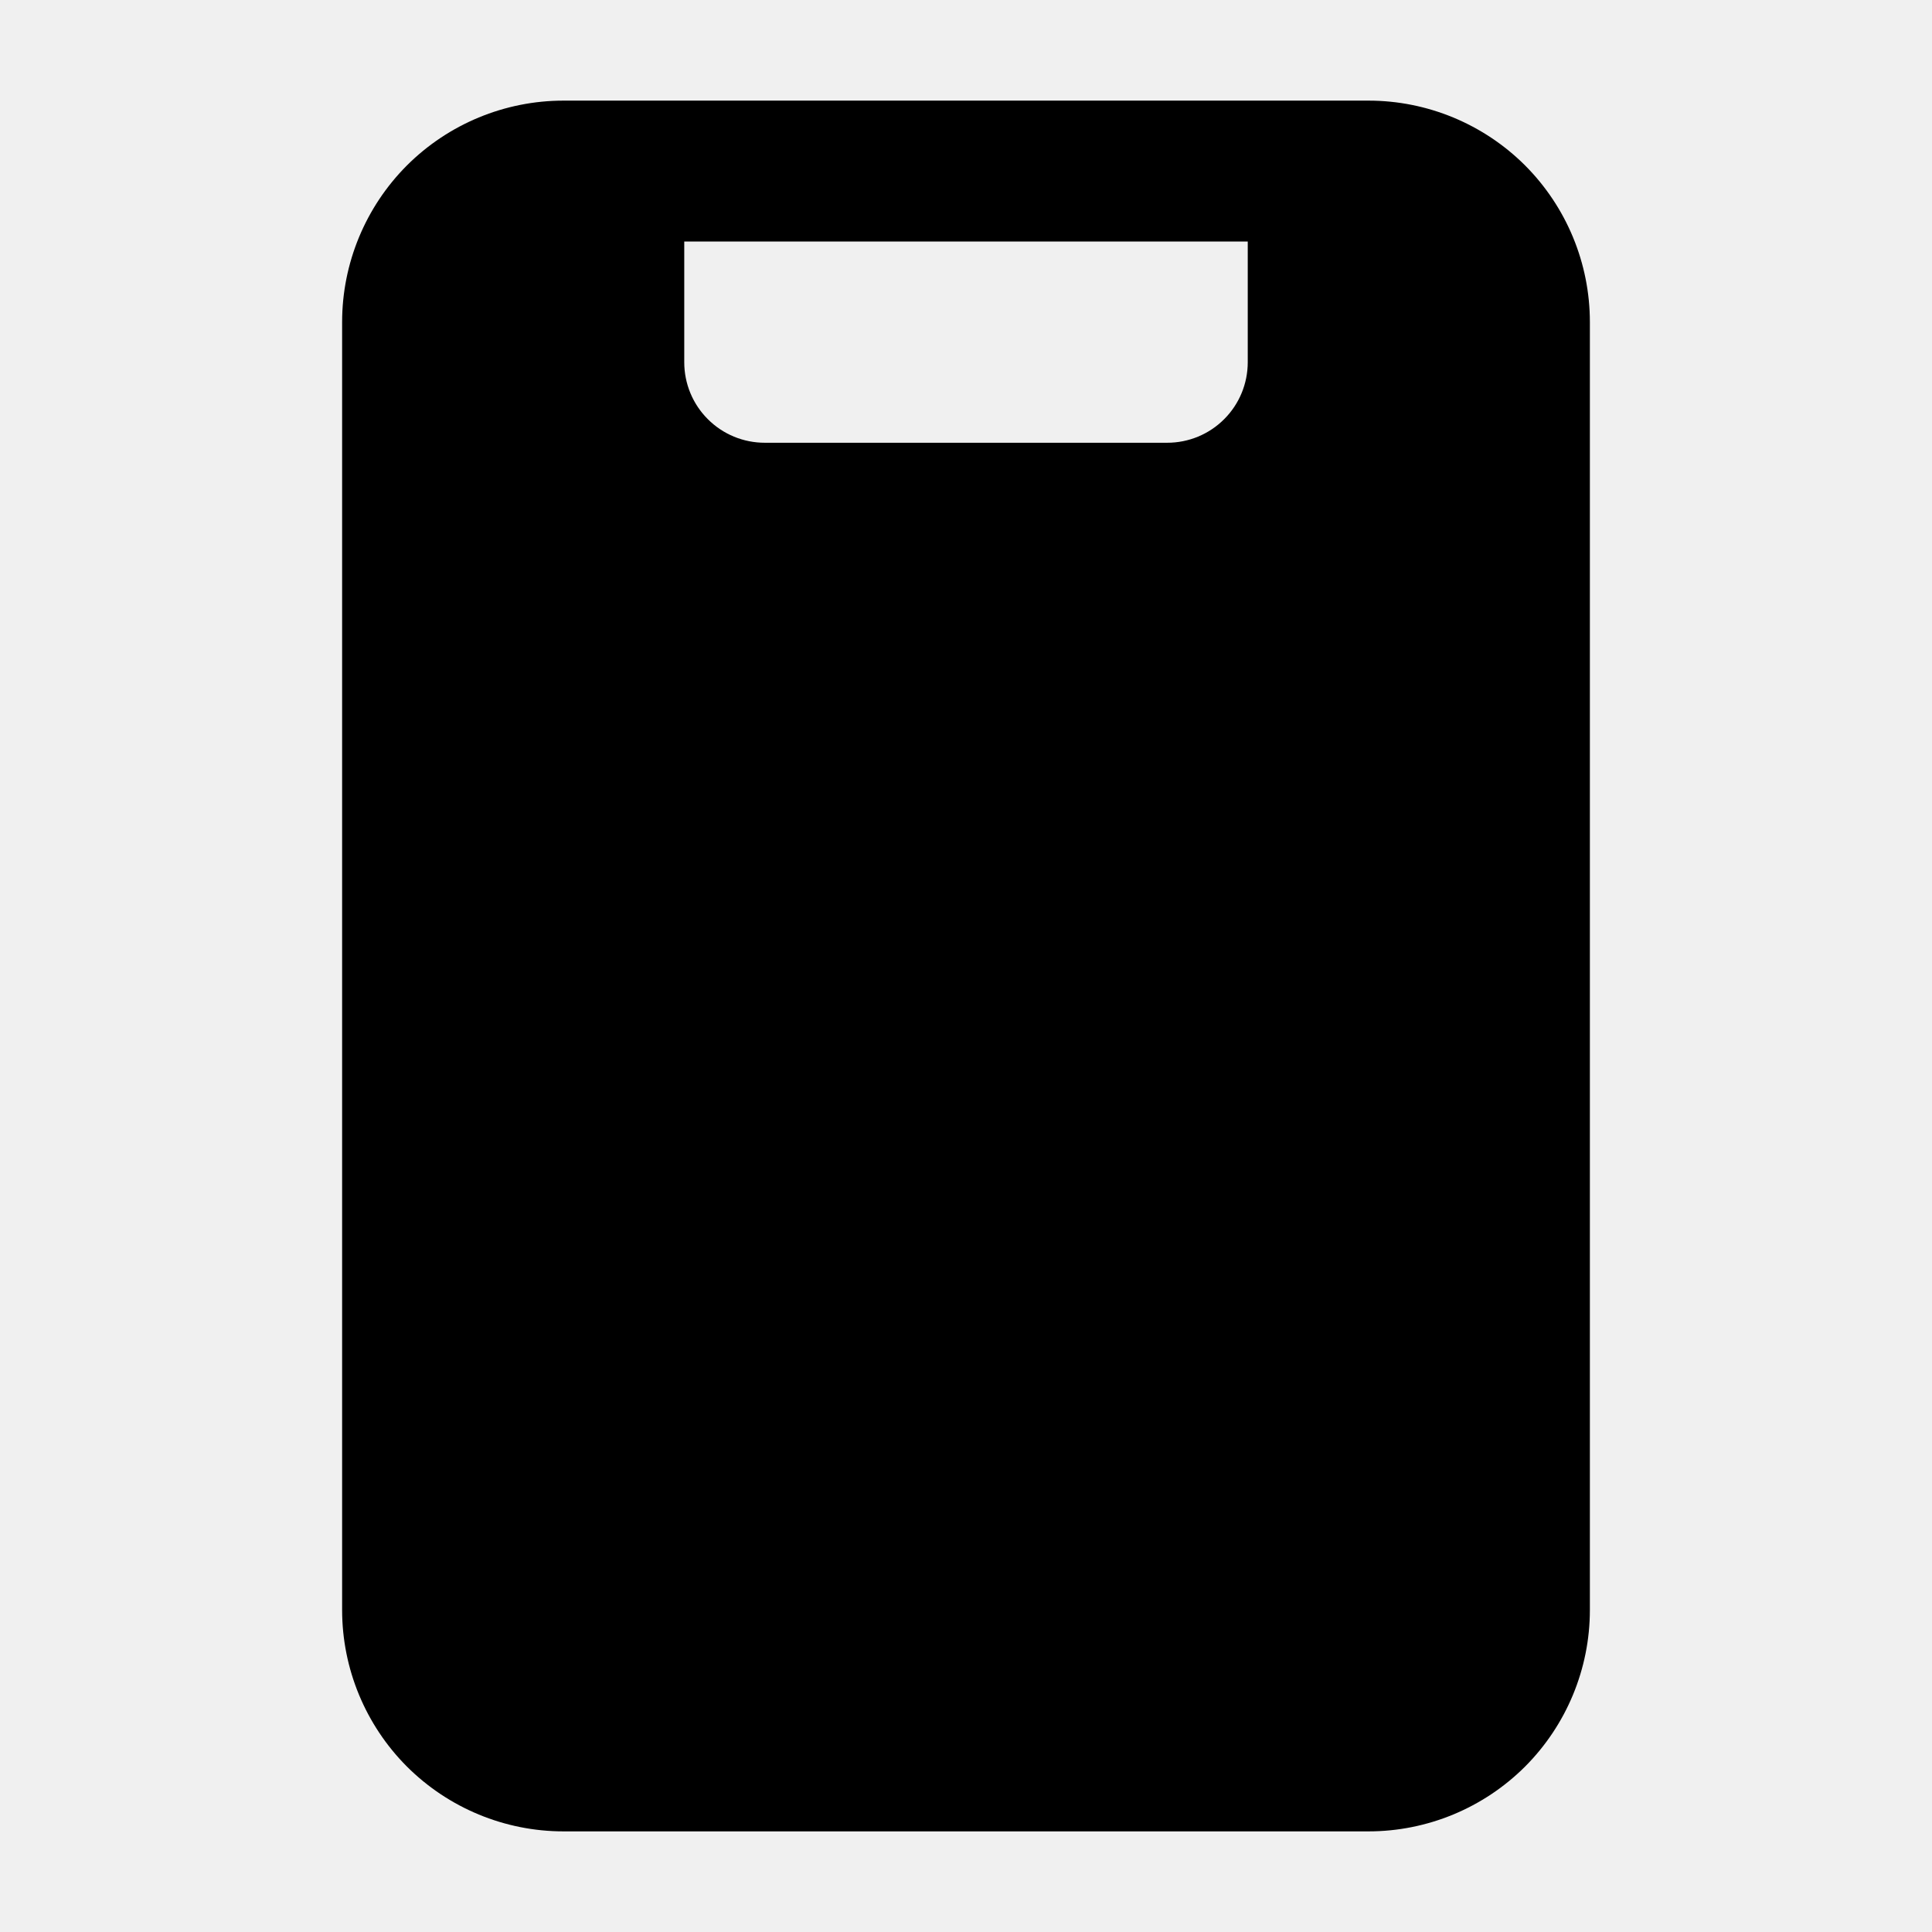
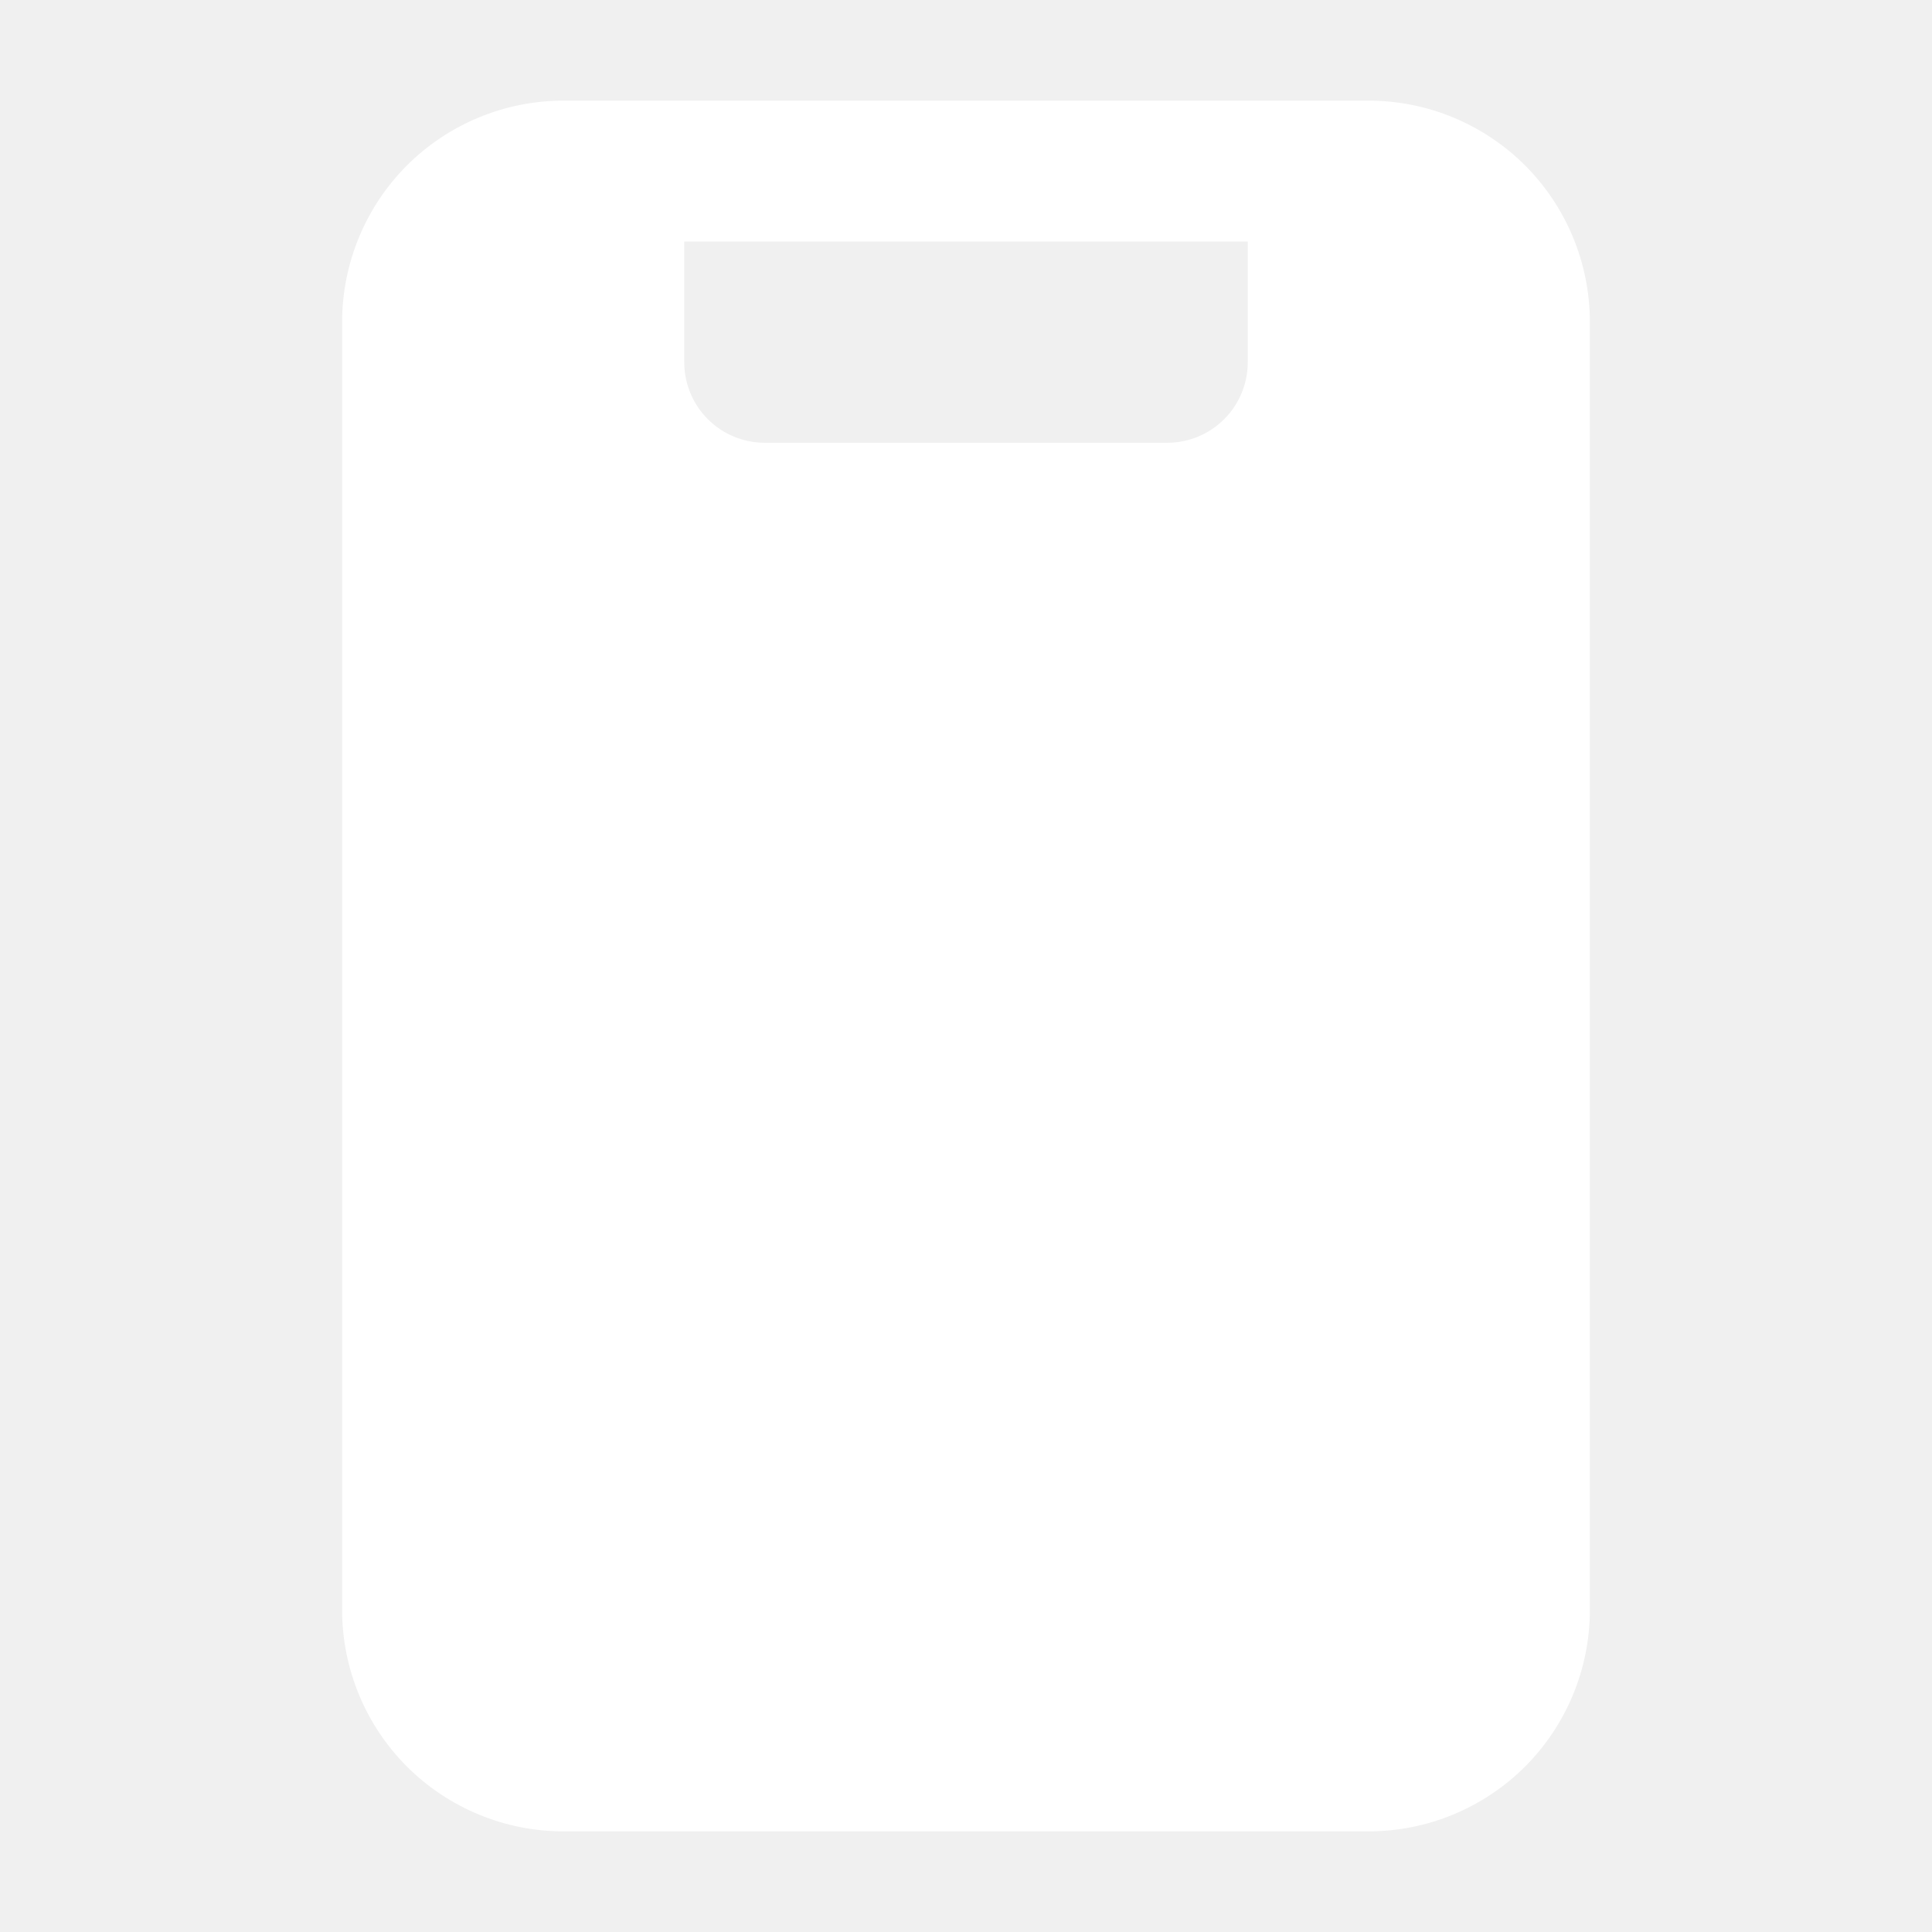
- <svg xmlns="http://www.w3.org/2000/svg" clip-rule="evenodd" fill-rule="evenodd" height="512" stroke-linejoin="round" stroke-miterlimit="2" viewBox="0 0 24 24" width="512">
+ <svg xmlns="http://www.w3.org/2000/svg" fill="#fff" clip-rule="evenodd" fill-rule="evenodd" height="16" stroke-linejoin="round" stroke-miterlimit="2" viewBox="0 0 24 24" width="16">
  <g id="Icon">
    <path d="m17 22.75h-10c-.729 0-1.429-.29-1.945-.805-.515-.516-.805-1.216-.805-1.945v-16c0-.729.29-1.429.805-1.945.516-.515 1.216-.805 1.945-.805h10c.729 0 1.429.29 1.945.805.515.516.805 1.216.805 1.945v16c0 .729-.29 1.429-.805 1.945-.516.515-1.216.805-1.945.805zm-1.5-19.75h-7v1.5c0 .265.105.52.293.707.187.188.442.293.707.293h5c.265 0 .52-.105.707-.293.188-.187.293-.442.293-.707z" />
  </g>
</svg>
